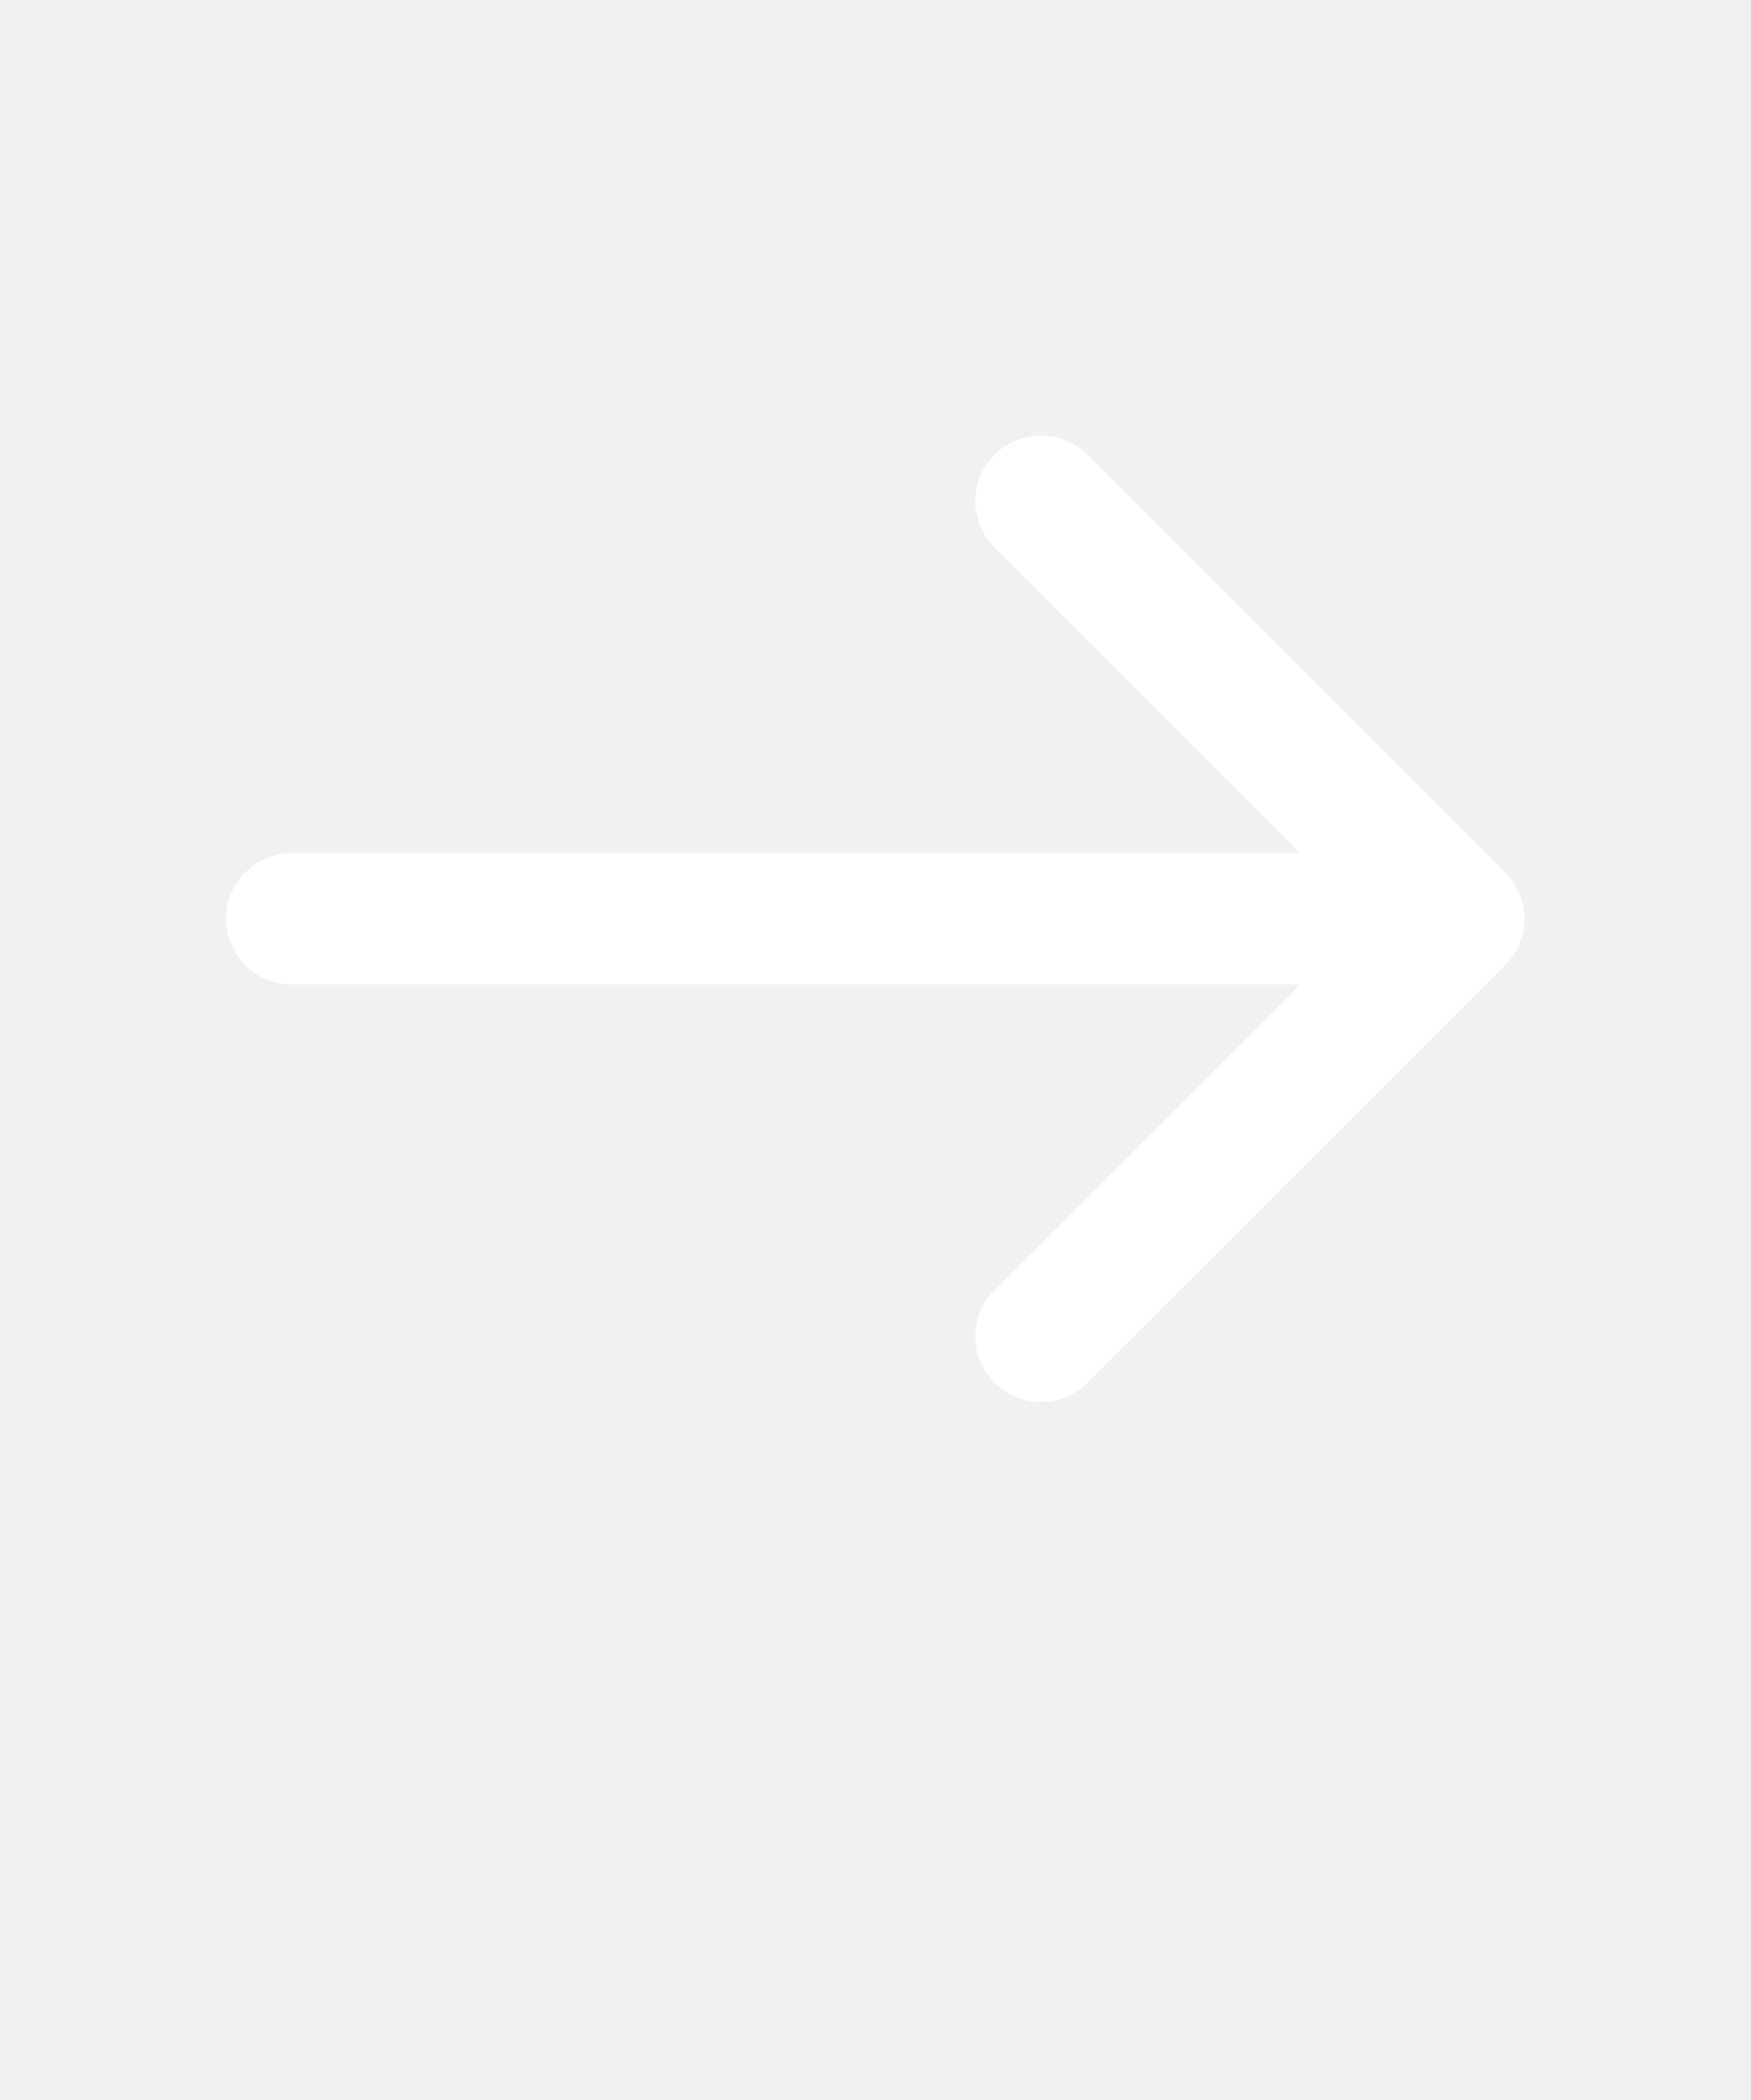
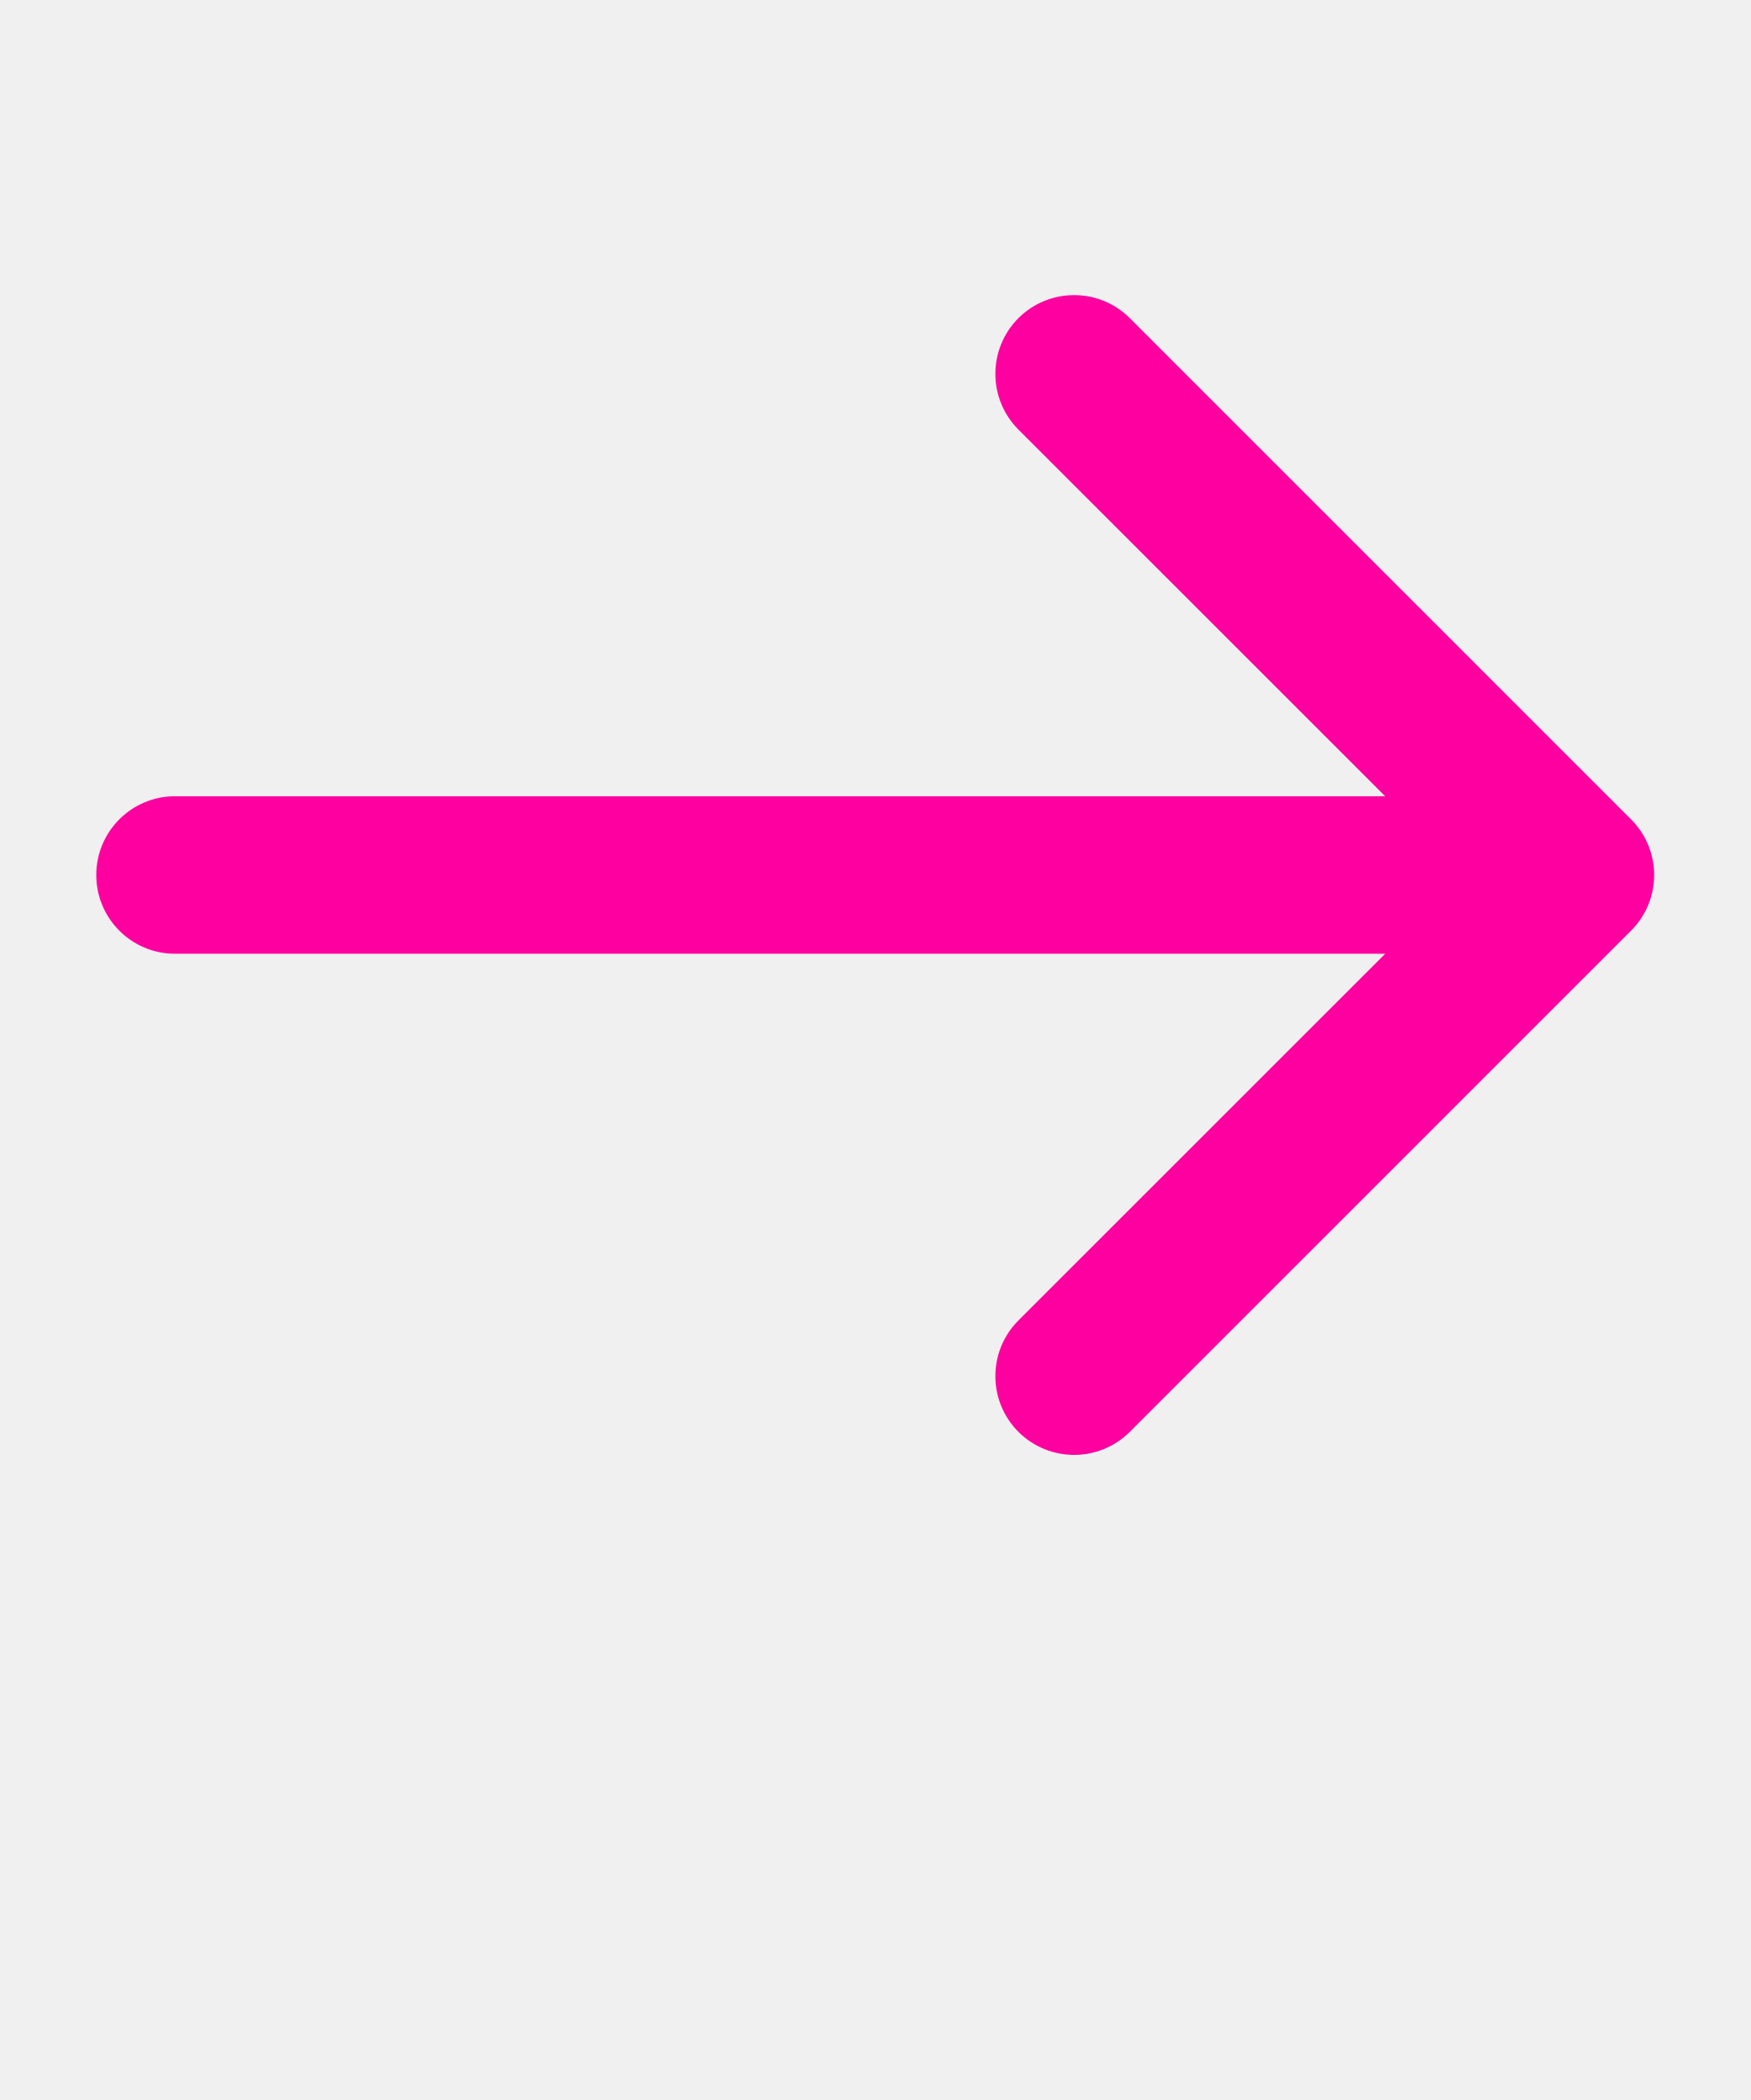
<svg xmlns="http://www.w3.org/2000/svg" width="20" height="24" viewBox="0 0 20 24" fill="none">
-   <path d="M3.334 9.75C2.92 9.75 2.584 10.086 2.584 10.5C2.584 10.914 2.92 11.25 3.334 11.25V9.75ZM17.198 11.03C17.491 10.737 17.491 10.263 17.198 9.97L12.425 5.197C12.132 4.904 11.657 4.904 11.364 5.197C11.071 5.49 11.071 5.964 11.364 6.257L15.607 10.5L11.364 14.743C11.071 15.036 11.071 15.51 11.364 15.803C11.657 16.096 12.132 16.096 12.425 15.803L17.198 11.03ZM3.334 11.25H16.667V9.75H3.334V11.25Z" fill="white" />
+   <path d="M2 9.1C1.503 9.1 1.1 9.503 1.1 10C1.1 10.497 1.503 10.9 2 10.9V9.1ZM18.636 10.636C18.988 10.285 18.988 9.715 18.636 9.364L12.909 3.636C12.557 3.285 11.988 3.285 11.636 3.636C11.285 3.988 11.285 4.557 11.636 4.909L16.727 10L11.636 15.091C11.285 15.443 11.285 16.012 11.636 16.364C11.988 16.715 12.557 16.715 12.909 16.364L18.636 10.636ZM2 10.9H18V9.1H2V10.9Z" fill="#FE00A0" />
</svg>
